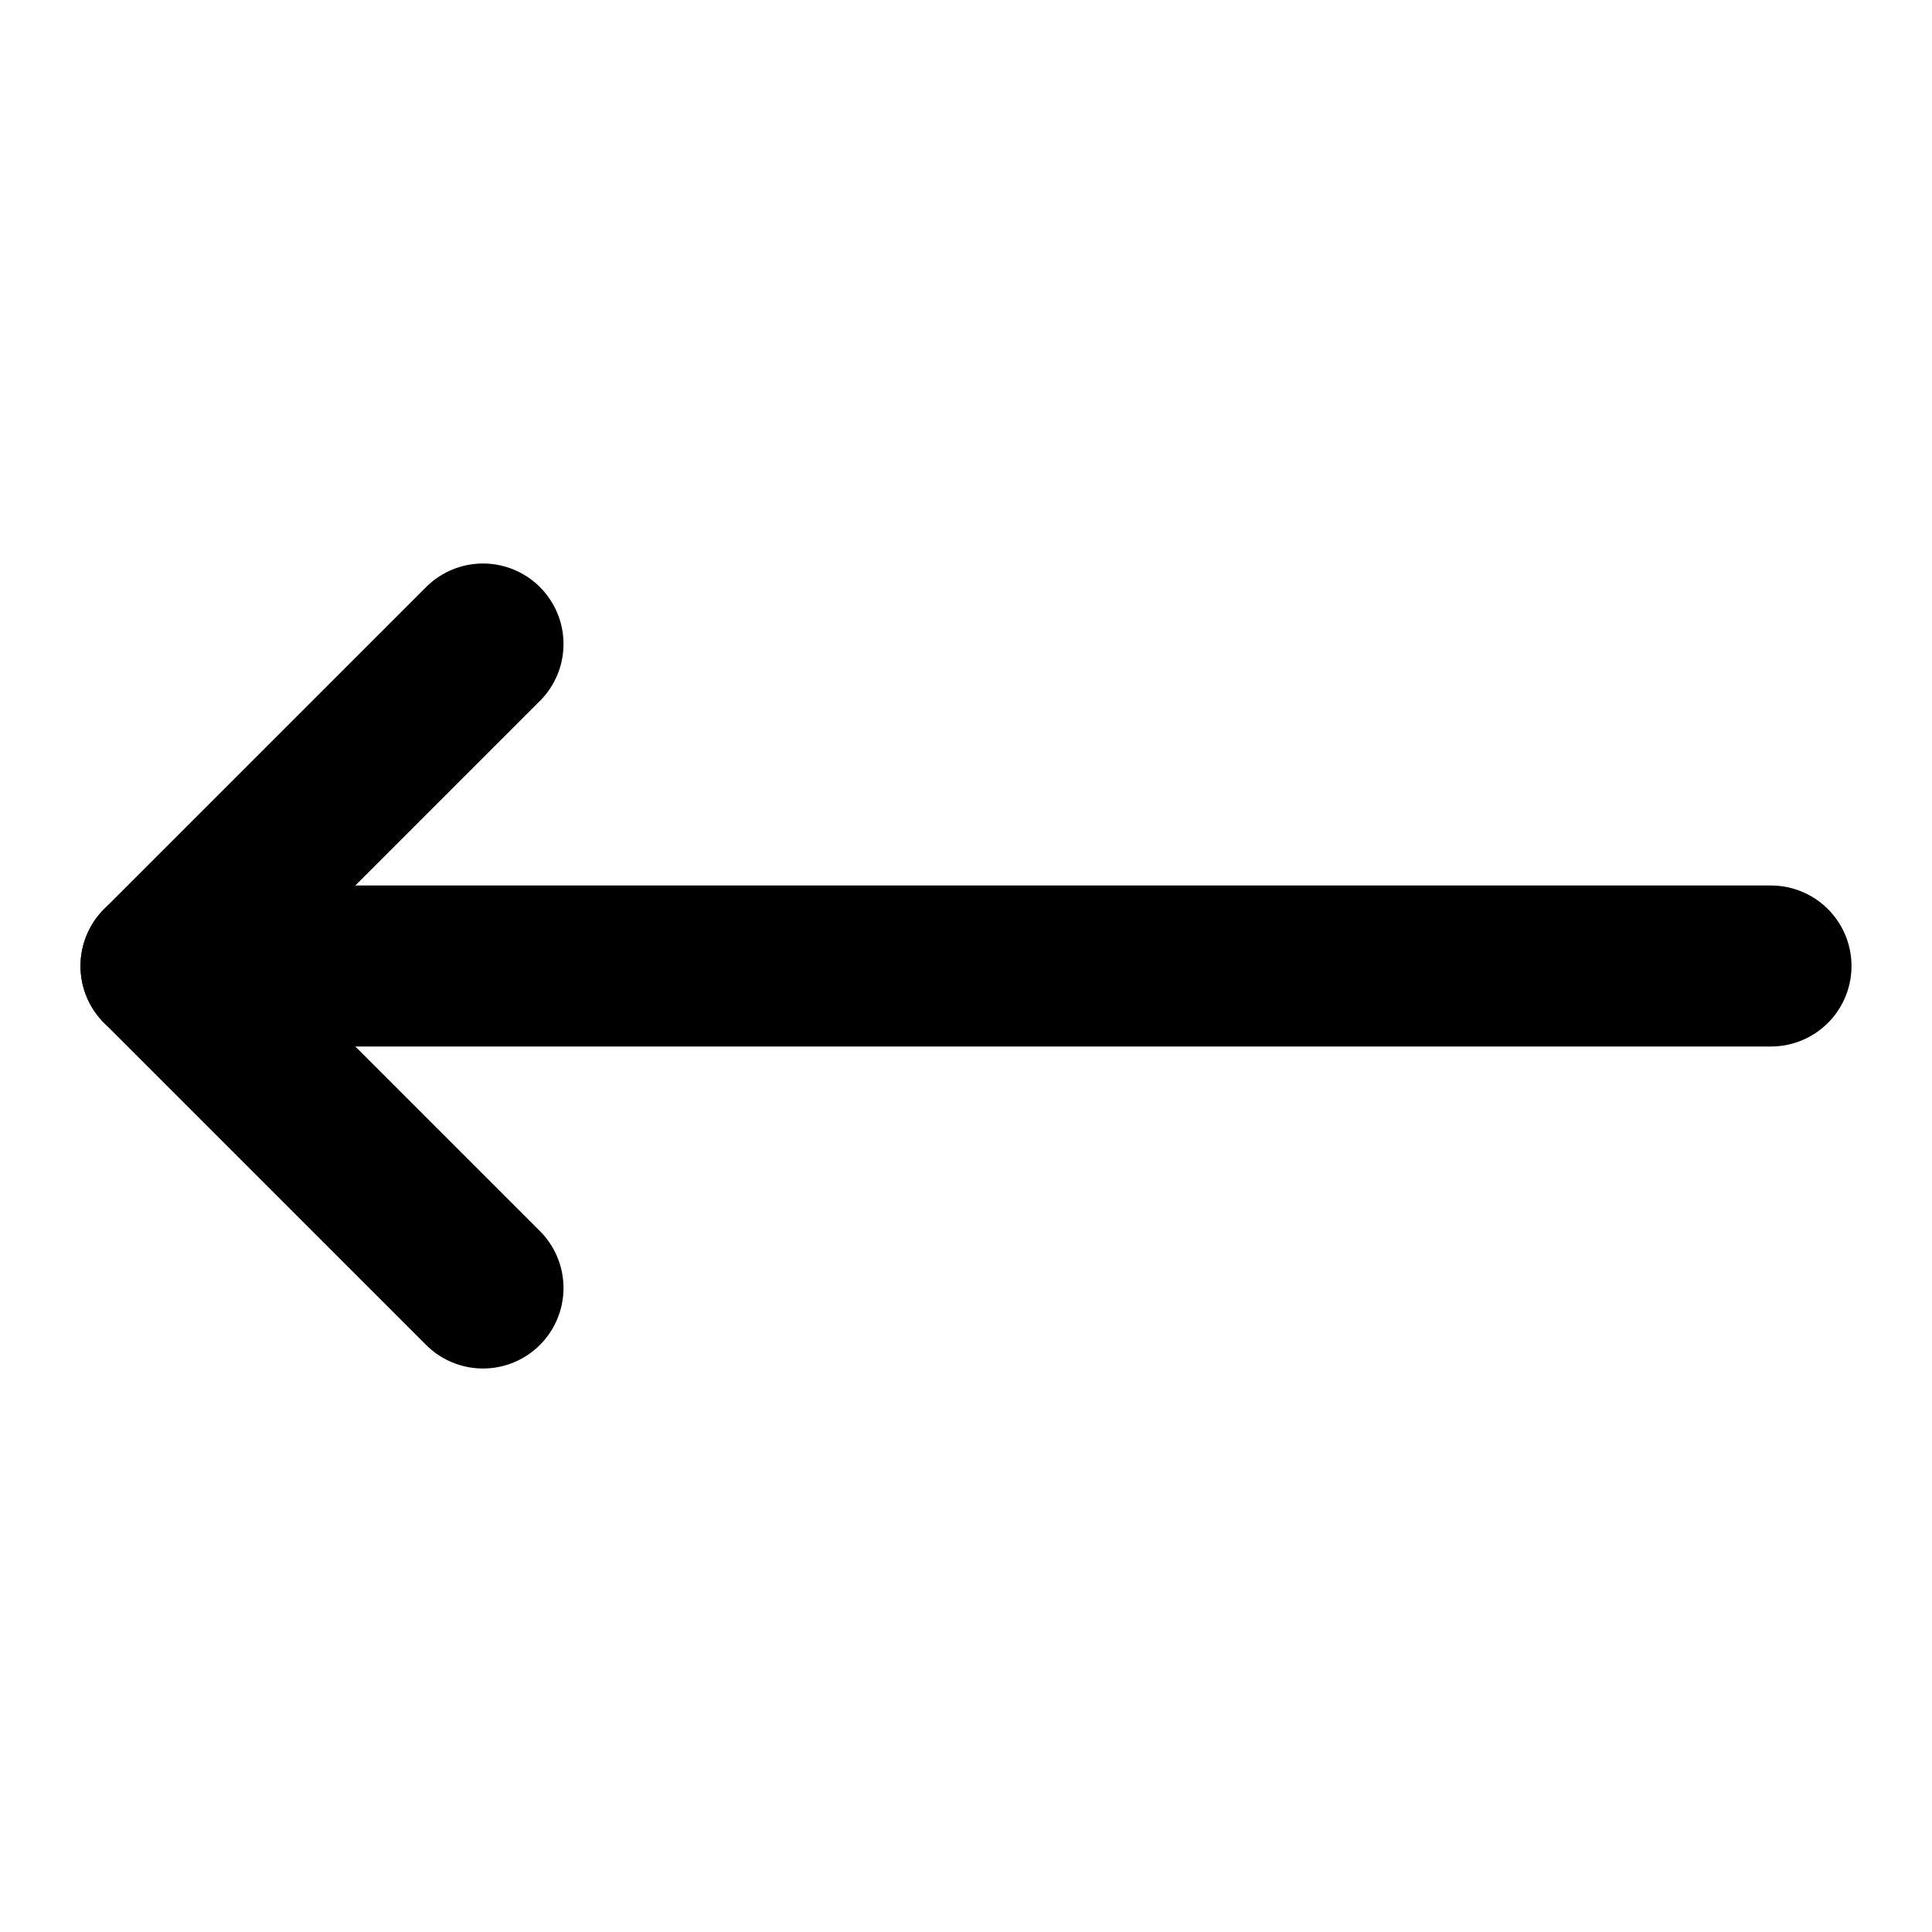
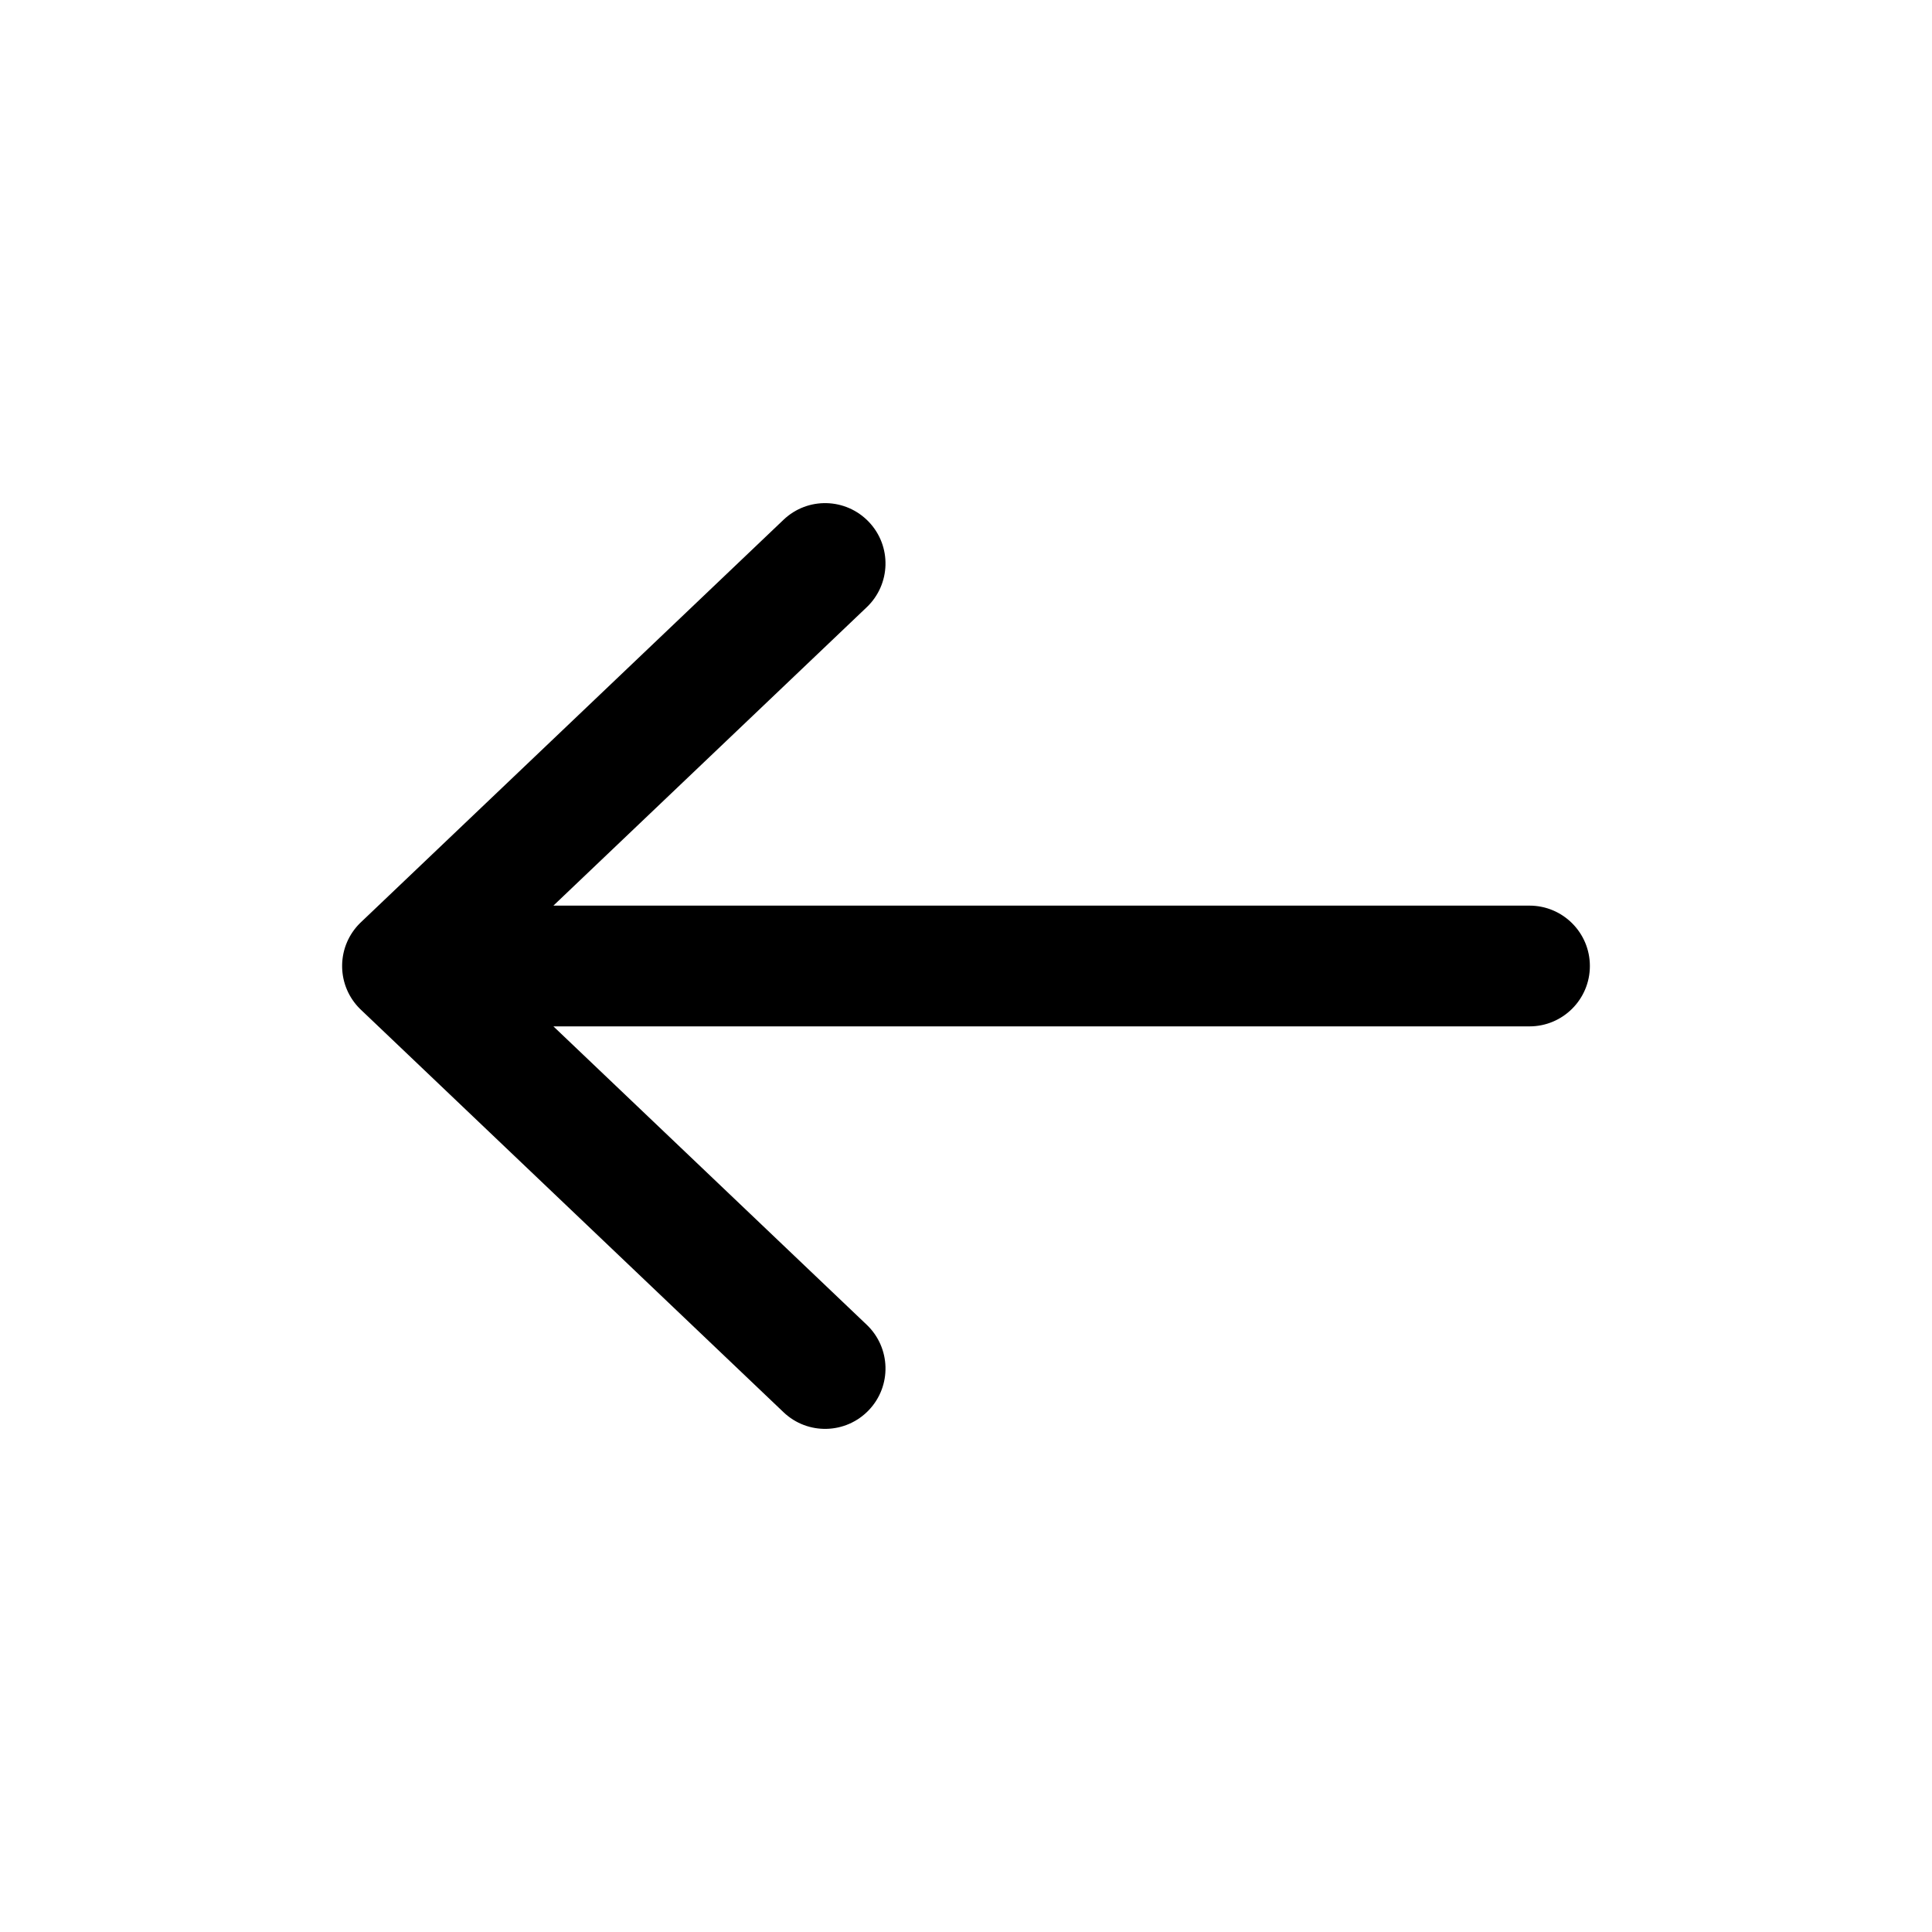
- <svg xmlns="http://www.w3.org/2000/svg" width="24" height="24" viewBox="0 0 24 24" fill="none" stroke="currentColor" stroke-width="2" stroke-linecap="round" stroke-linejoin="round" class="lucide lucide-move-left-icon lucide-move-left">
-   <path d="M6 8L2 12L6 16" />
-   <path d="M2 12H22" />
+ <svg xmlns="http://www.w3.org/2000/svg" width="512px" height="512p" viewBox="0 0 24 24" fill="none">
+   <g id="SVGRepo_bgCarrier" stroke-width="0" />
+   <g id="SVGRepo_tracerCarrier" stroke-linecap="round" stroke-linejoin="round" />
+   <g id="SVGRepo_iconCarrier">
+     <path d="M10.767 7.543C11.067 7.257 11.079 6.783 10.793 6.483C10.507 6.183 10.033 6.171 9.733 6.457L10.767 7.543ZM4.483 11.457C4.183 11.743 4.171 12.217 4.457 12.517C4.743 12.817 5.217 12.829 5.517 12.543L4.483 11.457ZM5.517 11.457C5.217 11.171 4.743 11.183 4.457 11.483C4.171 11.783 4.183 12.257 4.483 12.543L5.517 11.457ZM9.733 17.543C10.033 17.829 10.507 17.817 10.793 17.517C11.079 17.217 11.067 16.743 10.767 16.457L9.733 17.543ZM5 11.25C4.586 11.25 4.25 11.586 4.25 12C4.25 12.414 4.586 12.75 5 12.75V11.25ZM19 12.75C19.414 12.75 19.75 12.414 19.75 12C19.75 11.586 19.414 11.25 19 11.25V12.75ZM9.733 6.457L4.483 11.457L5.517 12.543L10.767 7.543L9.733 6.457ZM4.483 12.543L9.733 17.543L10.767 16.457L5.517 11.457L4.483 12.543ZM5 12.75H19V11.25H5V12.75Z" fill="#000000" />
+   </g>
</svg>
